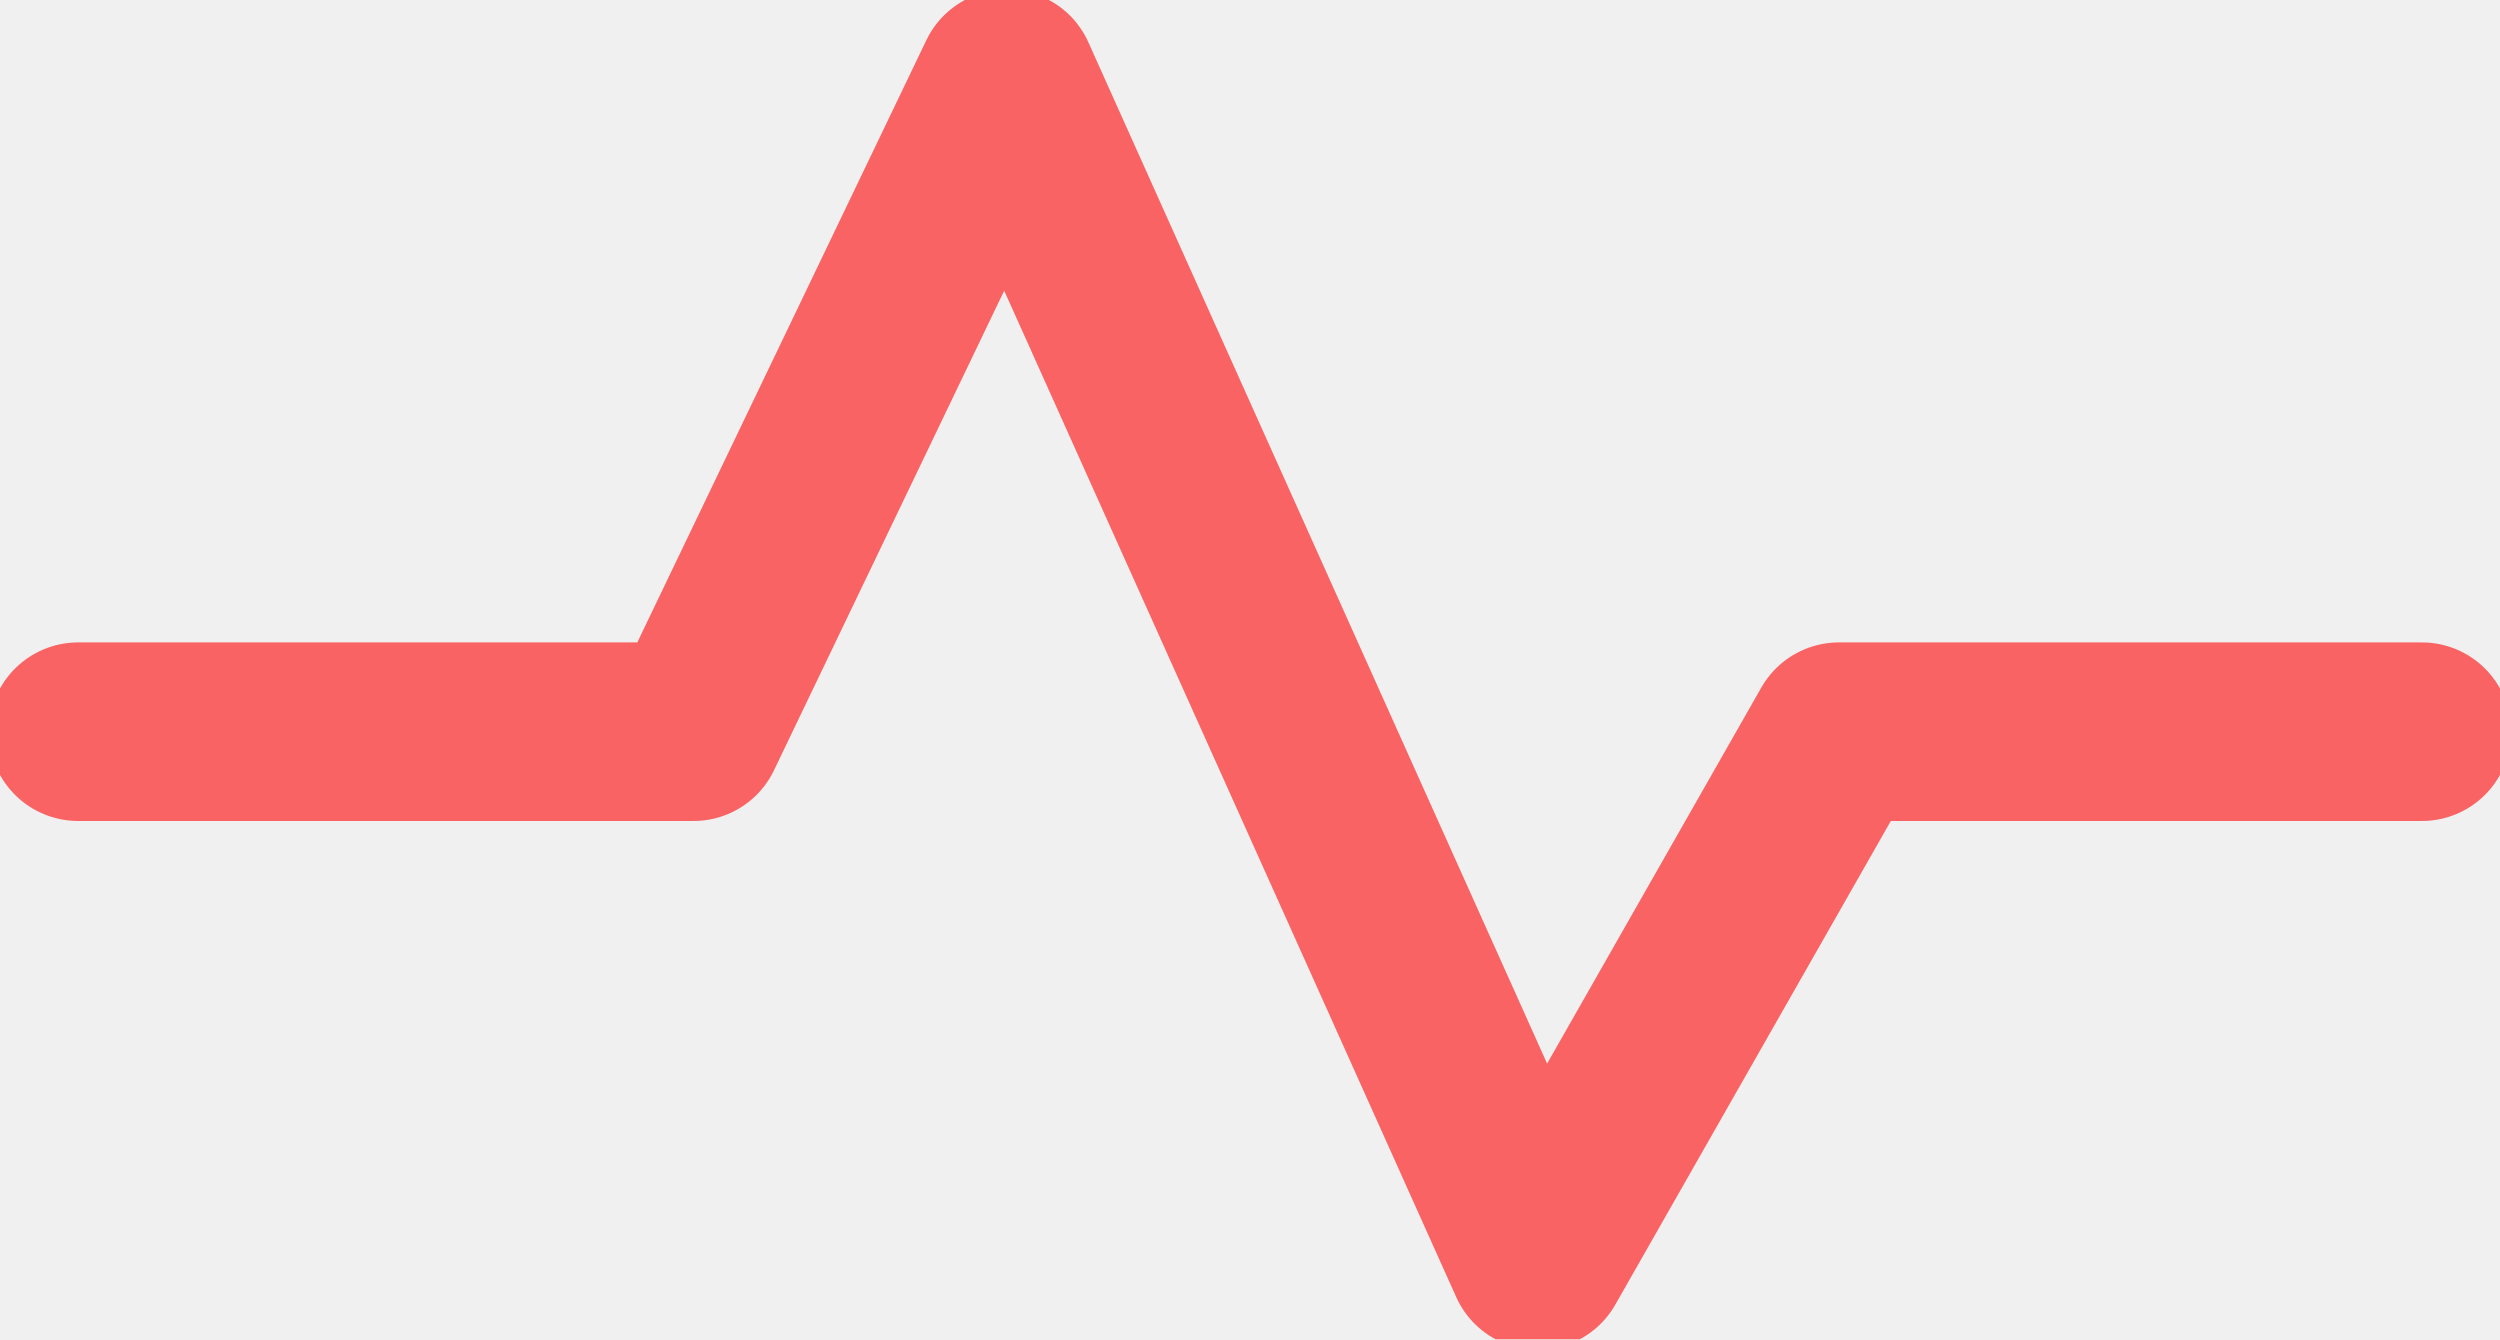
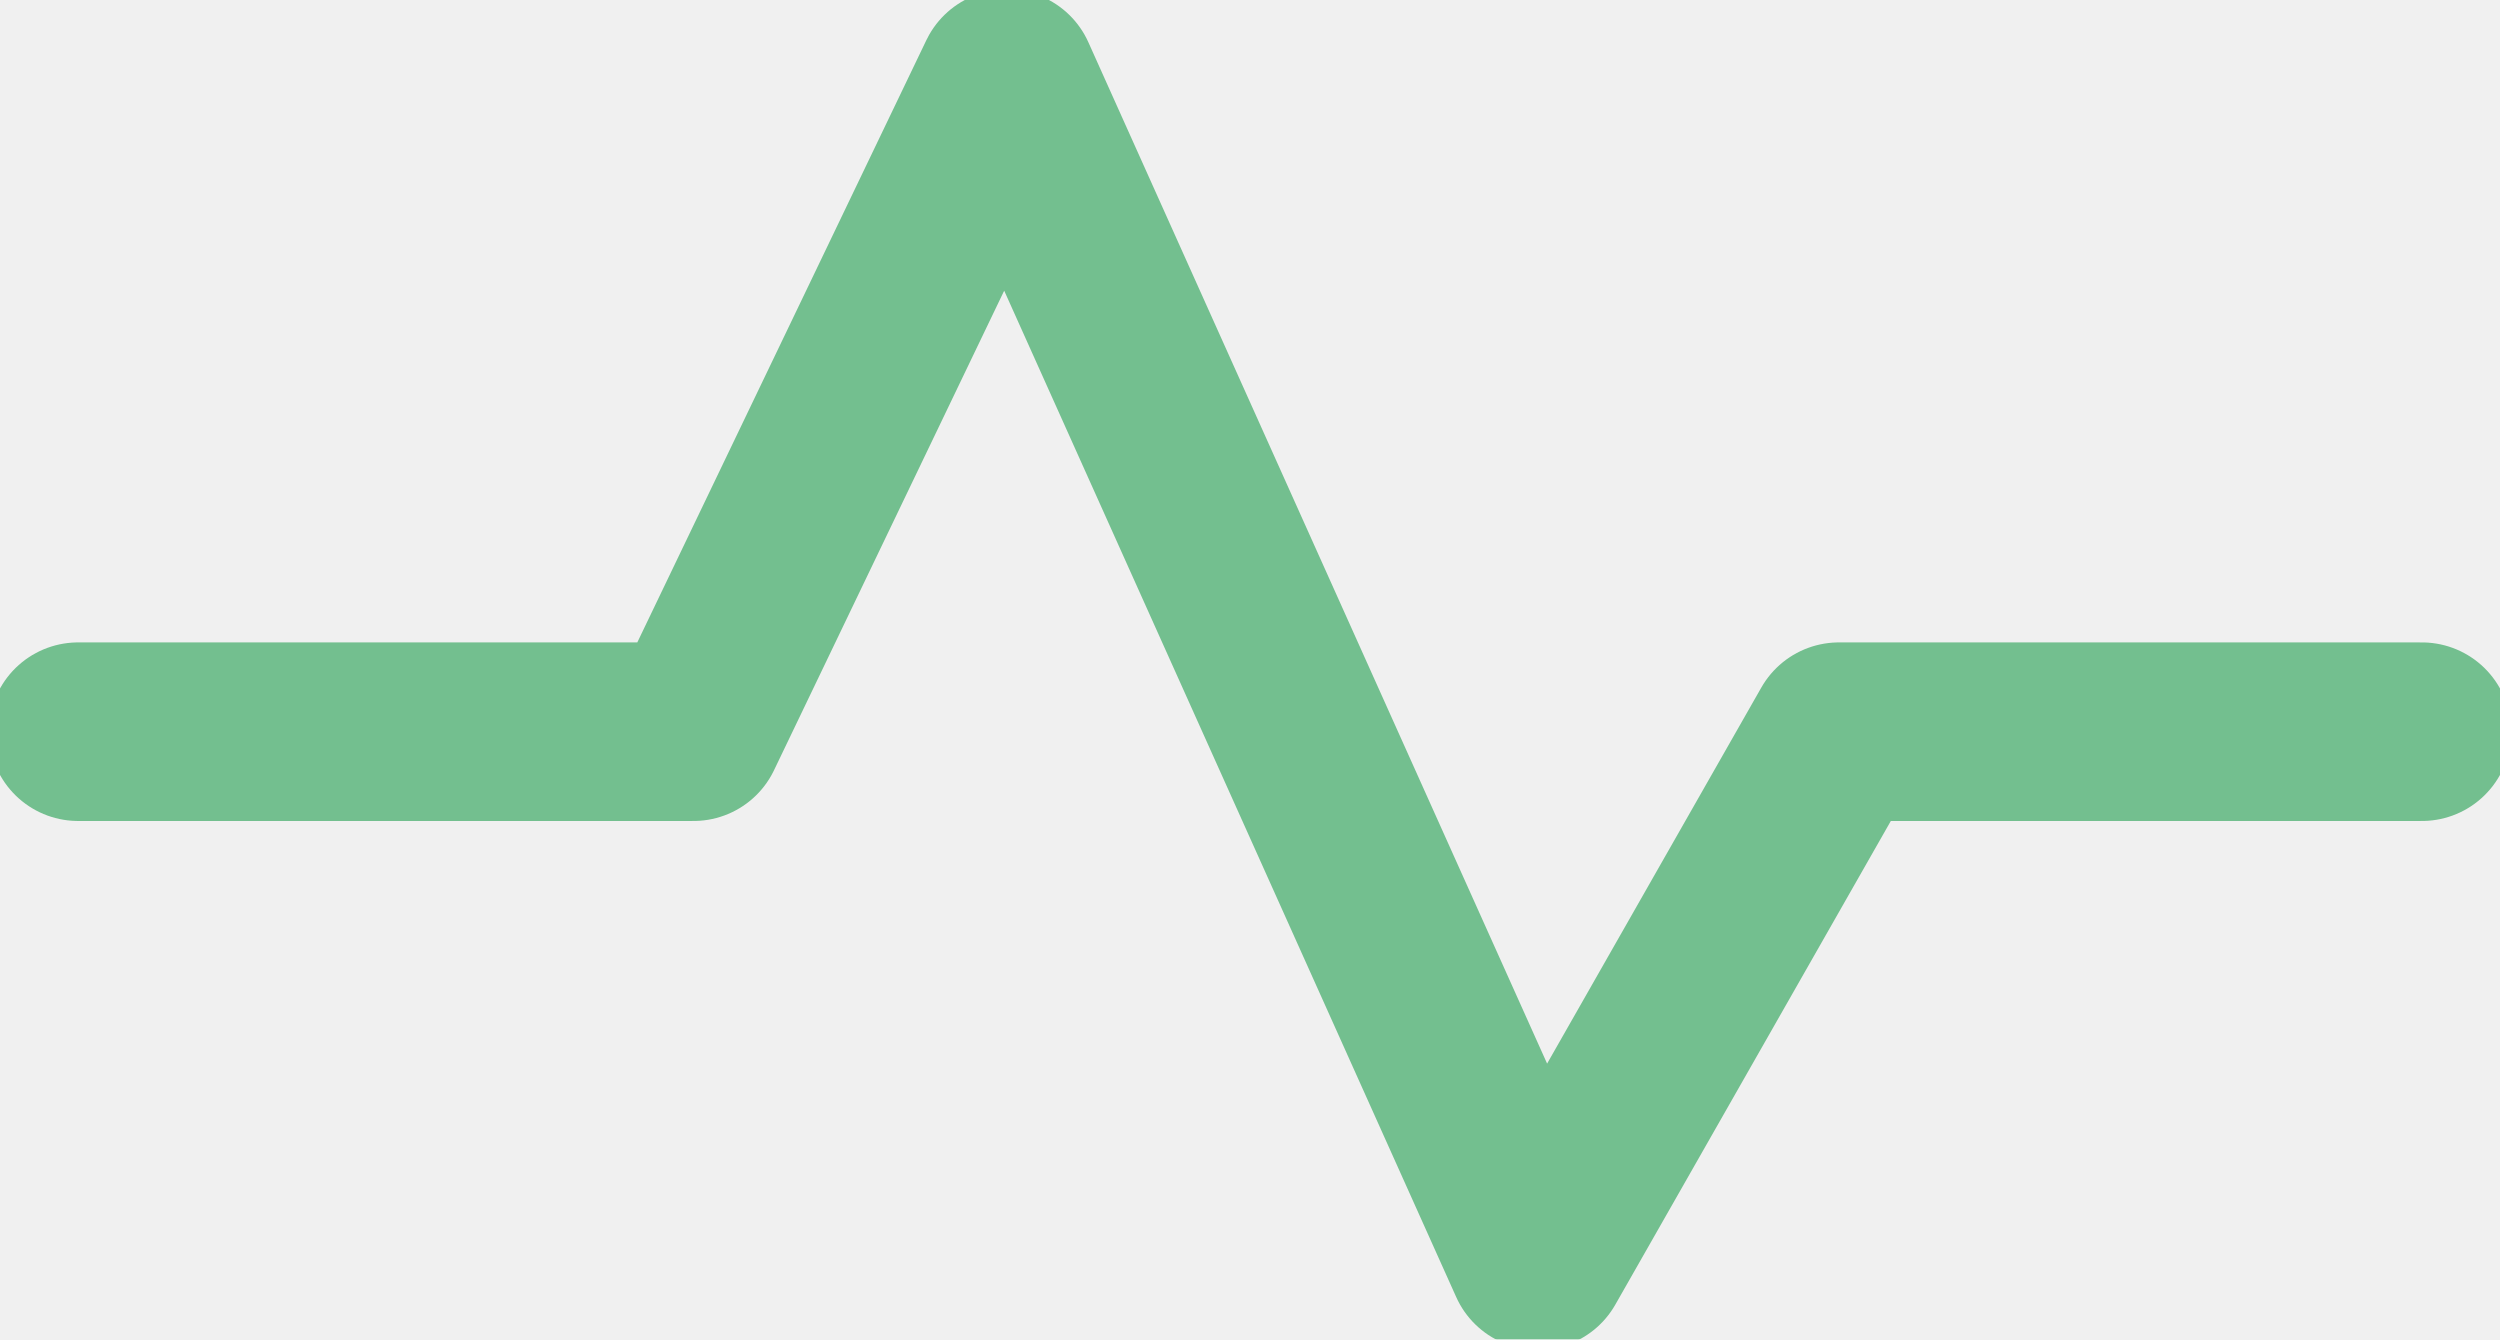
<svg xmlns="http://www.w3.org/2000/svg" width="28" height="15" viewBox="0 0 28 15" fill="none">
-   <g clip-path="url(#clip0_168_3415)">
-     <path d="M0.875 8.195H7.767L11.277 0.882L17.222 14.118L20.596 8.195H27.125" stroke="#F96363" stroke-width="2" stroke-miterlimit="10" stroke-linecap="round" stroke-linejoin="round" />
+   <mask id="mask0_88_108" style="mask-type:luminance" maskUnits="userSpaceOnUse" x="0" y="0" width="28" height="15">
+     <path d="M28 0H0V15H28V0Z" fill="white" />
+   </mask>
+   <g mask="url(#mask0_88_108)">
+     <path d="M0.875 8.195H7.767L11.277 0.882L17.222 14.118L20.596 8.195H27.125" stroke="#73BF8F" stroke-width="2" stroke-miterlimit="10" stroke-linecap="round" stroke-linejoin="round" />
  </g>
-   <defs>
-     <clipPath id="clip0_168_3415">
-       <rect width="28" height="15" fill="white" />
-     </clipPath>
-   </defs>
</svg>
